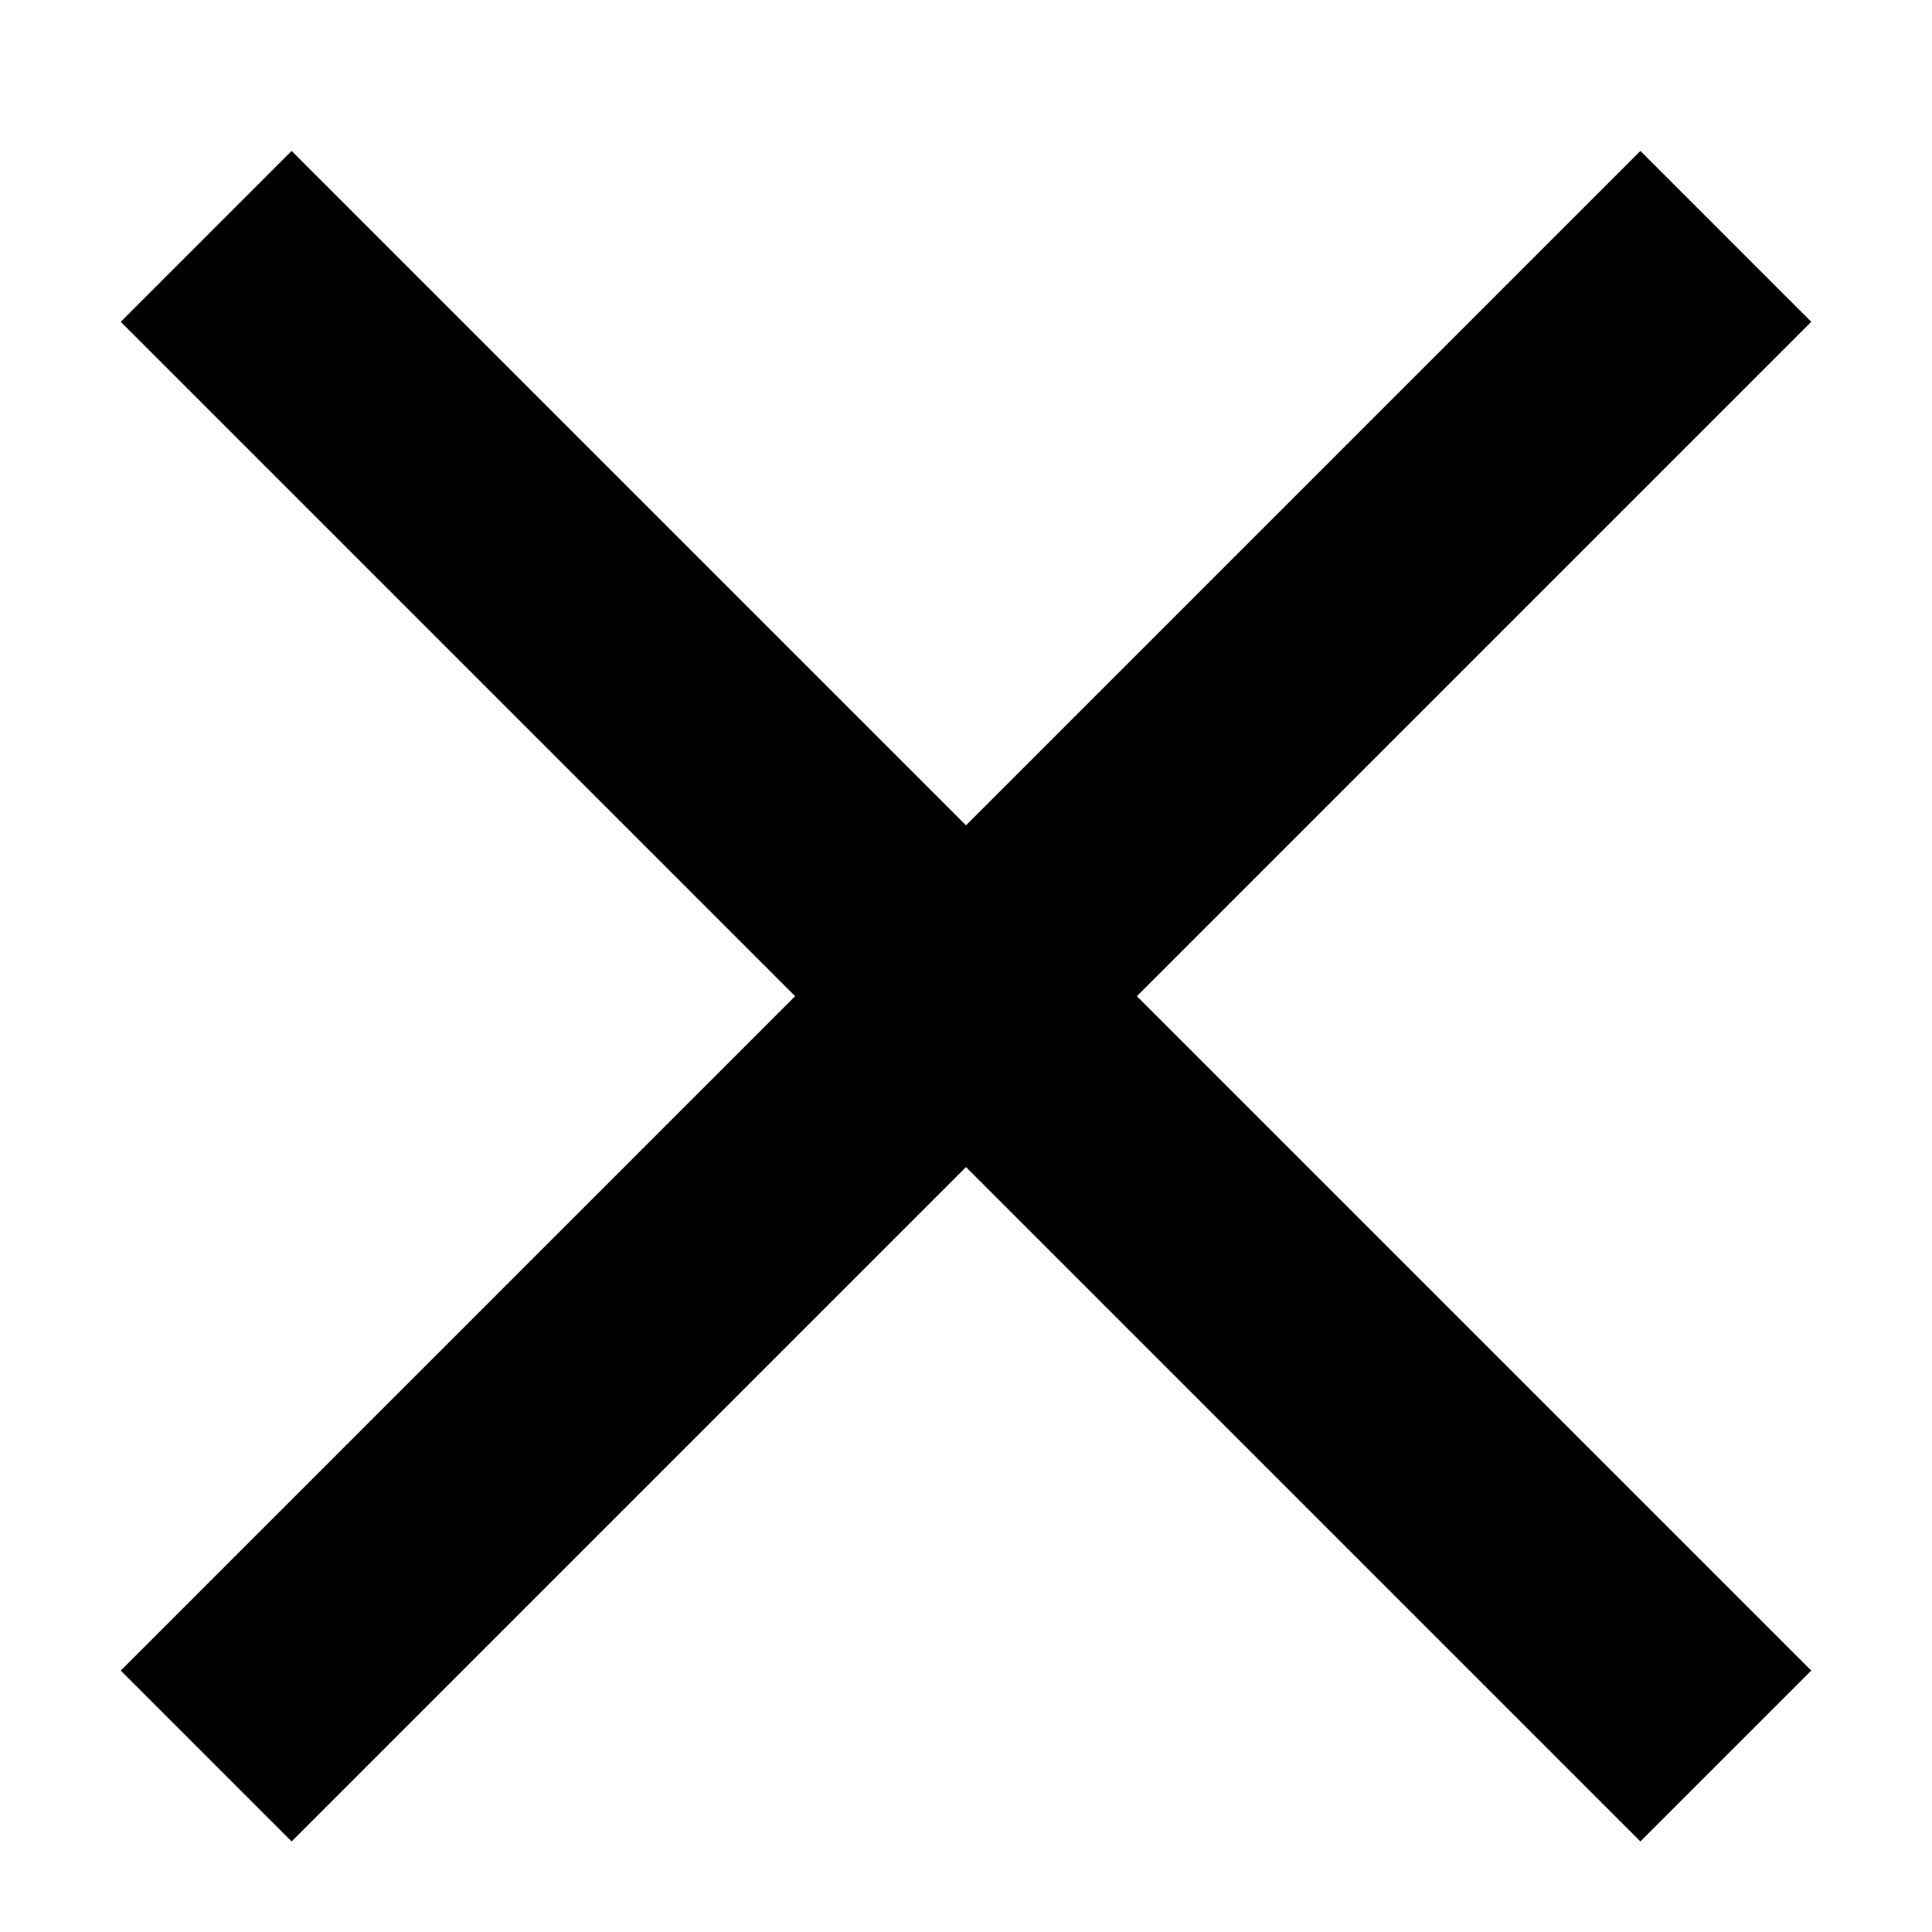
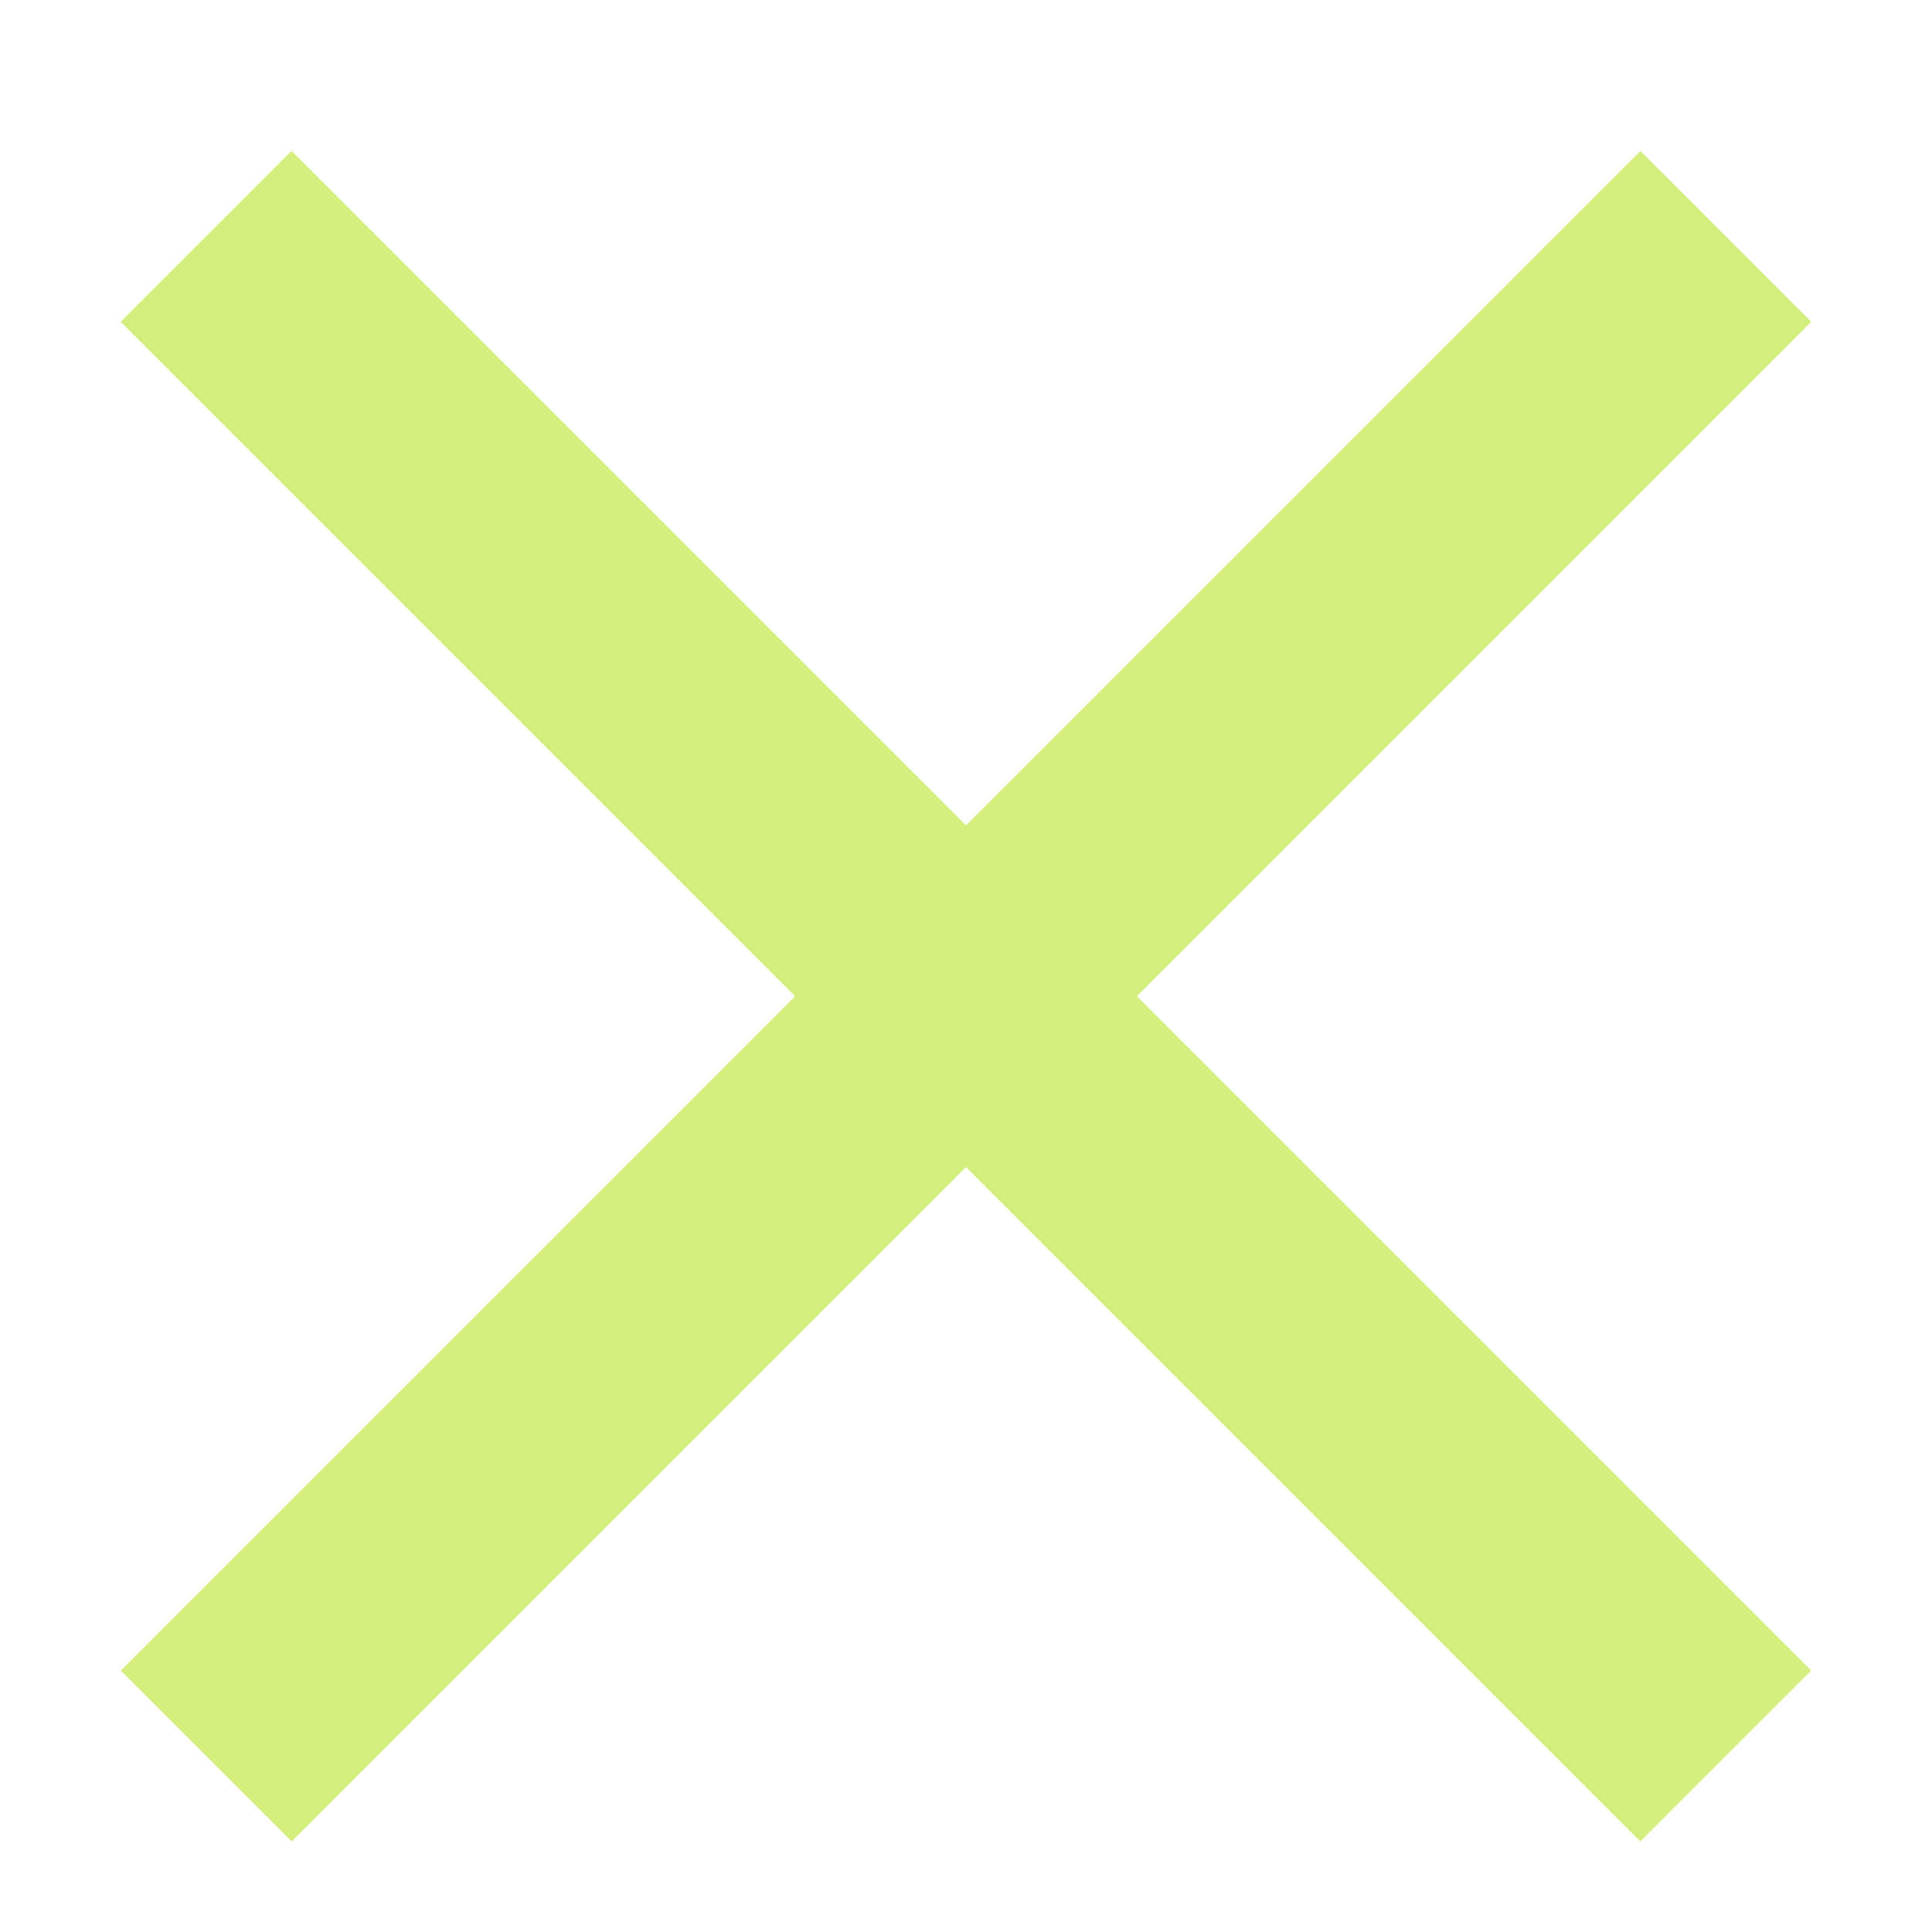
- <svg xmlns="http://www.w3.org/2000/svg" id="Layer_1" data-name="Layer 1" viewBox="0 0 32 32">
+ <svg xmlns="http://www.w3.org/2000/svg" id="Layer_1" data-name="Layer 1" viewBox="0 0 32 32" fill="#D5EF7F">
  <polygon points="30 5.33 27.17 2.5 16 13.67 4.83 2.5 2 5.33 13.17 16.5 2 27.67 4.83 30.5 16 19.33 27.17 30.5 30 27.67 18.83 16.5 30 5.33" />
</svg>
